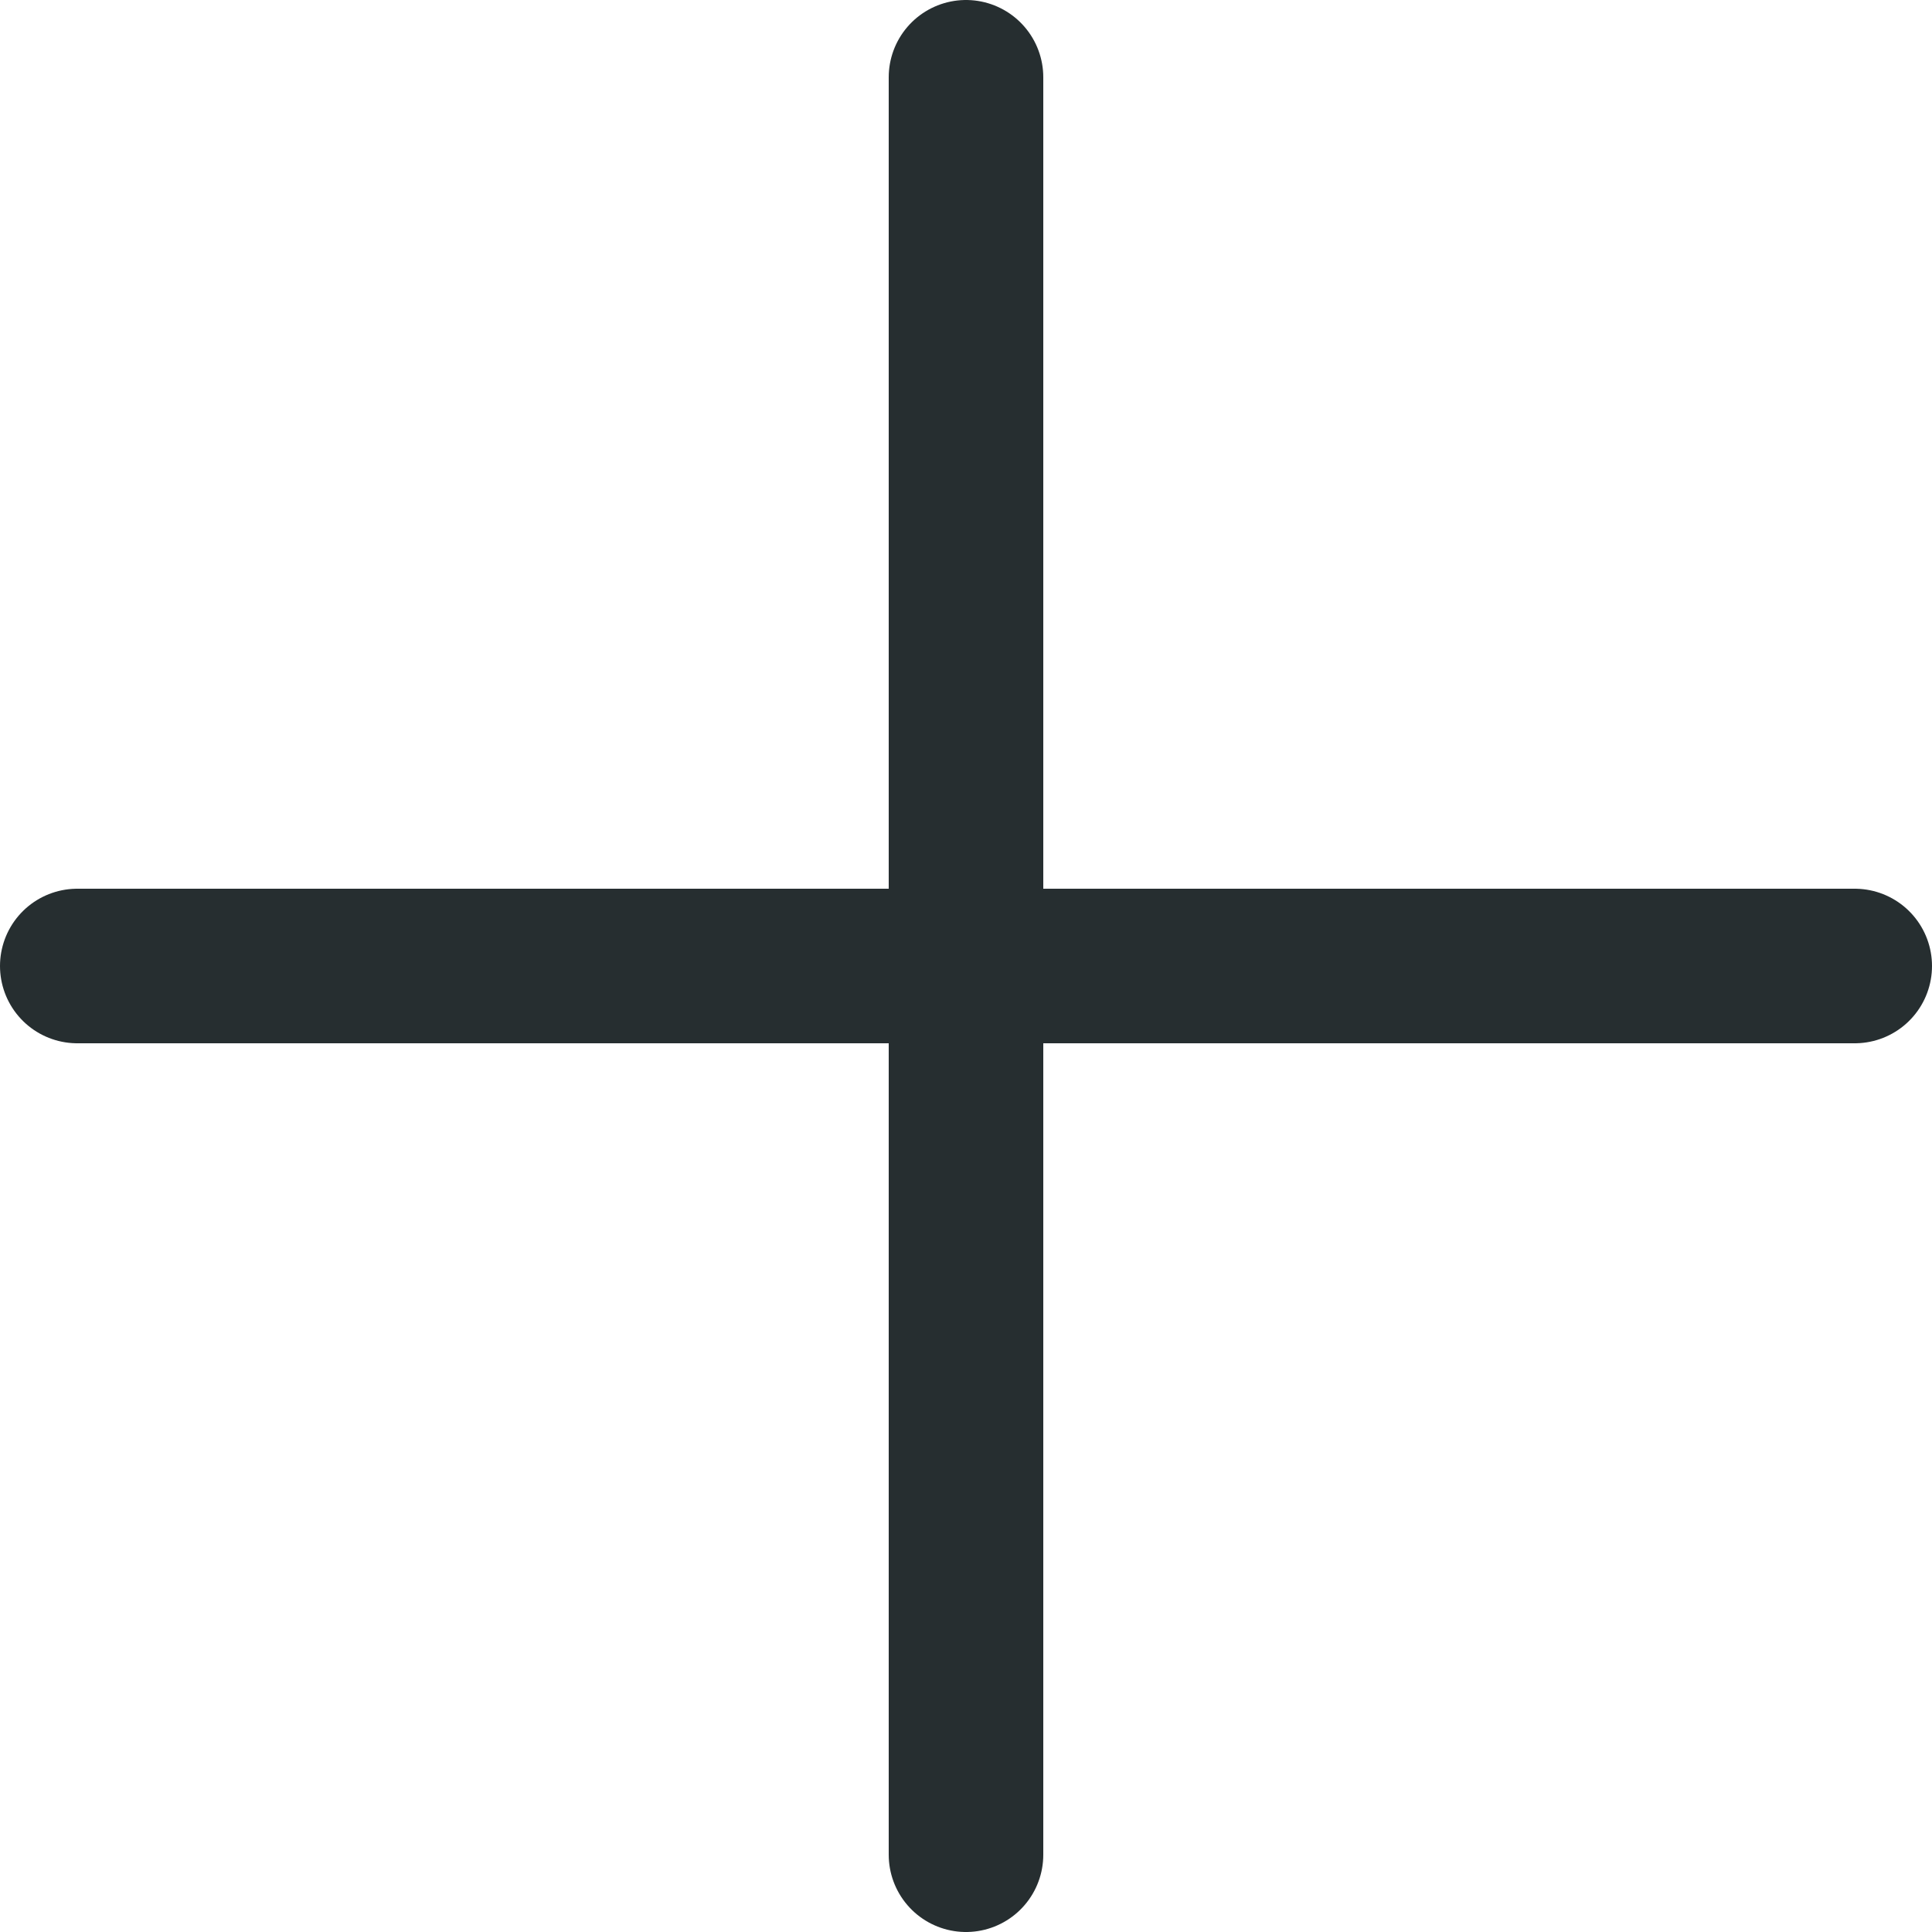
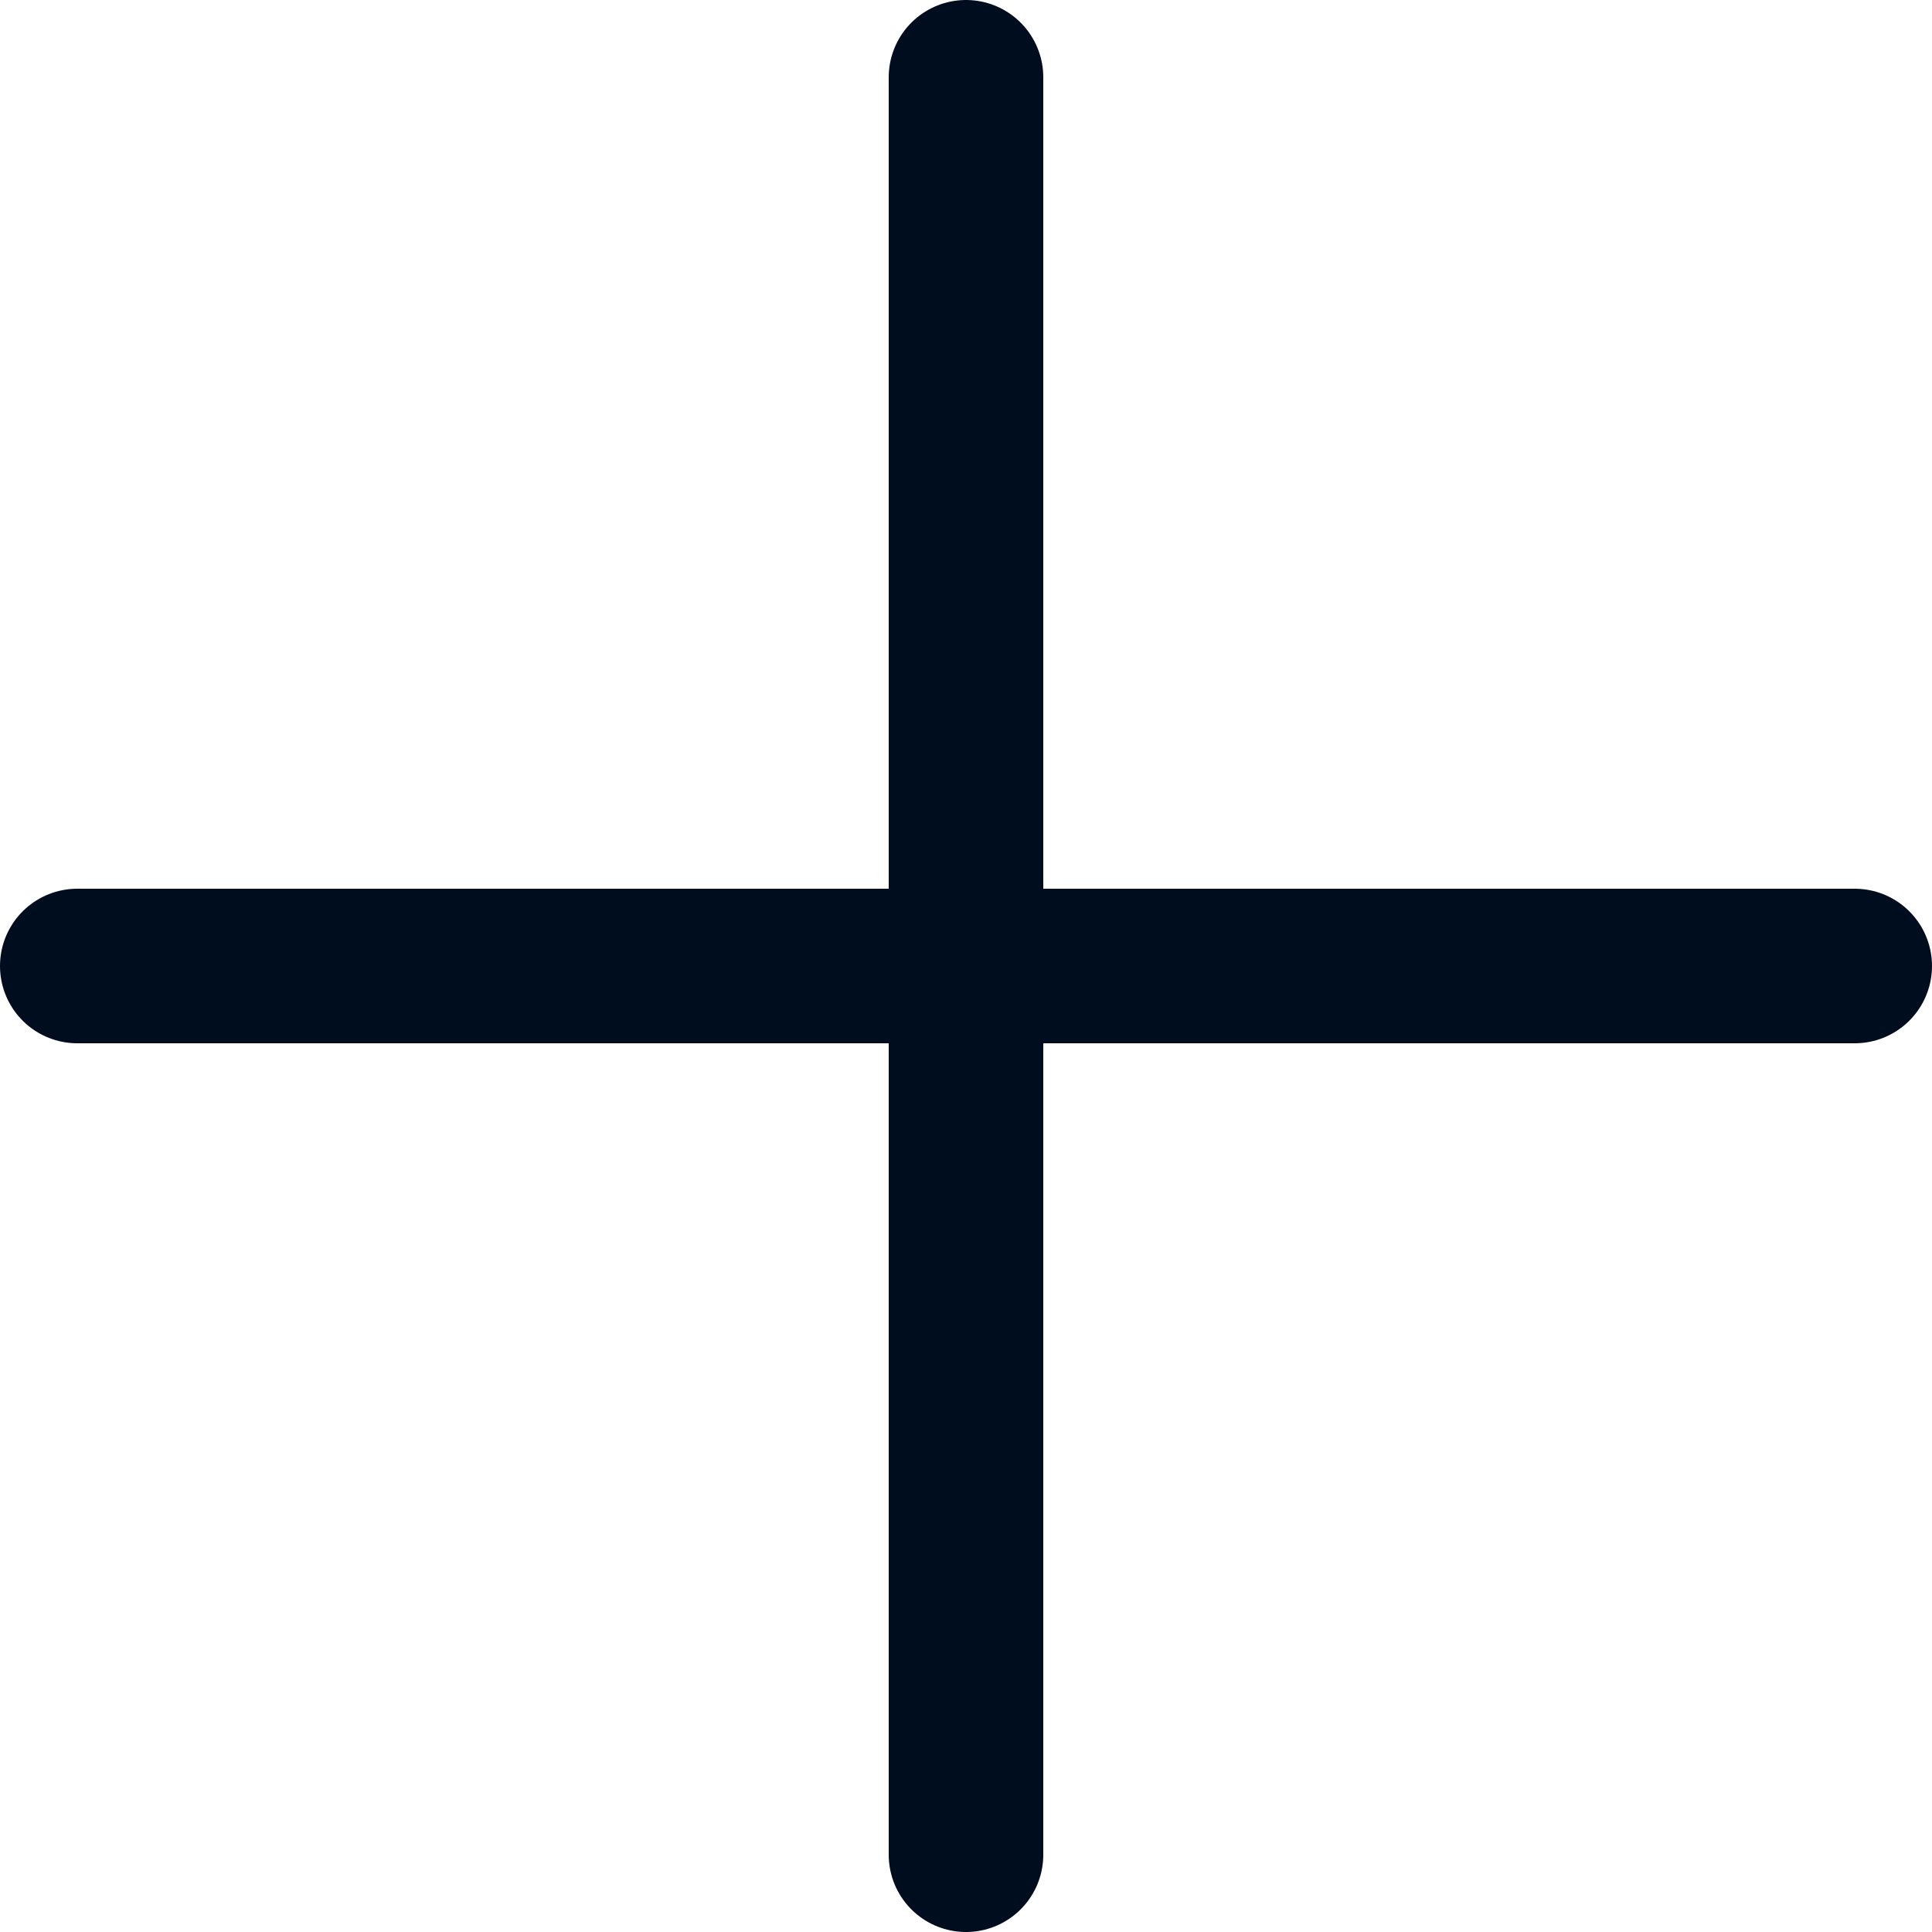
<svg xmlns="http://www.w3.org/2000/svg" width="25" height="25" fill="none">
  <g>
-     <path id="svg_1" stroke-linecap="round" stroke-width="2" stroke="#262E30" d="m1,12.5l23,0" />
-     <path id="svg_2" stroke-linecap="round" stroke-width="2" stroke="#262E30" d="m12.5,24l0,-23" />
+     <path id="svg_1" stroke-linecap="round" stroke-width="2" stroke="#000d1f" d="m1,12.5l23,0" />
+     <path id="svg_2" stroke-linecap="round" stroke-width="2" stroke="#000d1f" d="m12.5,24l0,-23" />
  </g>
</svg>
